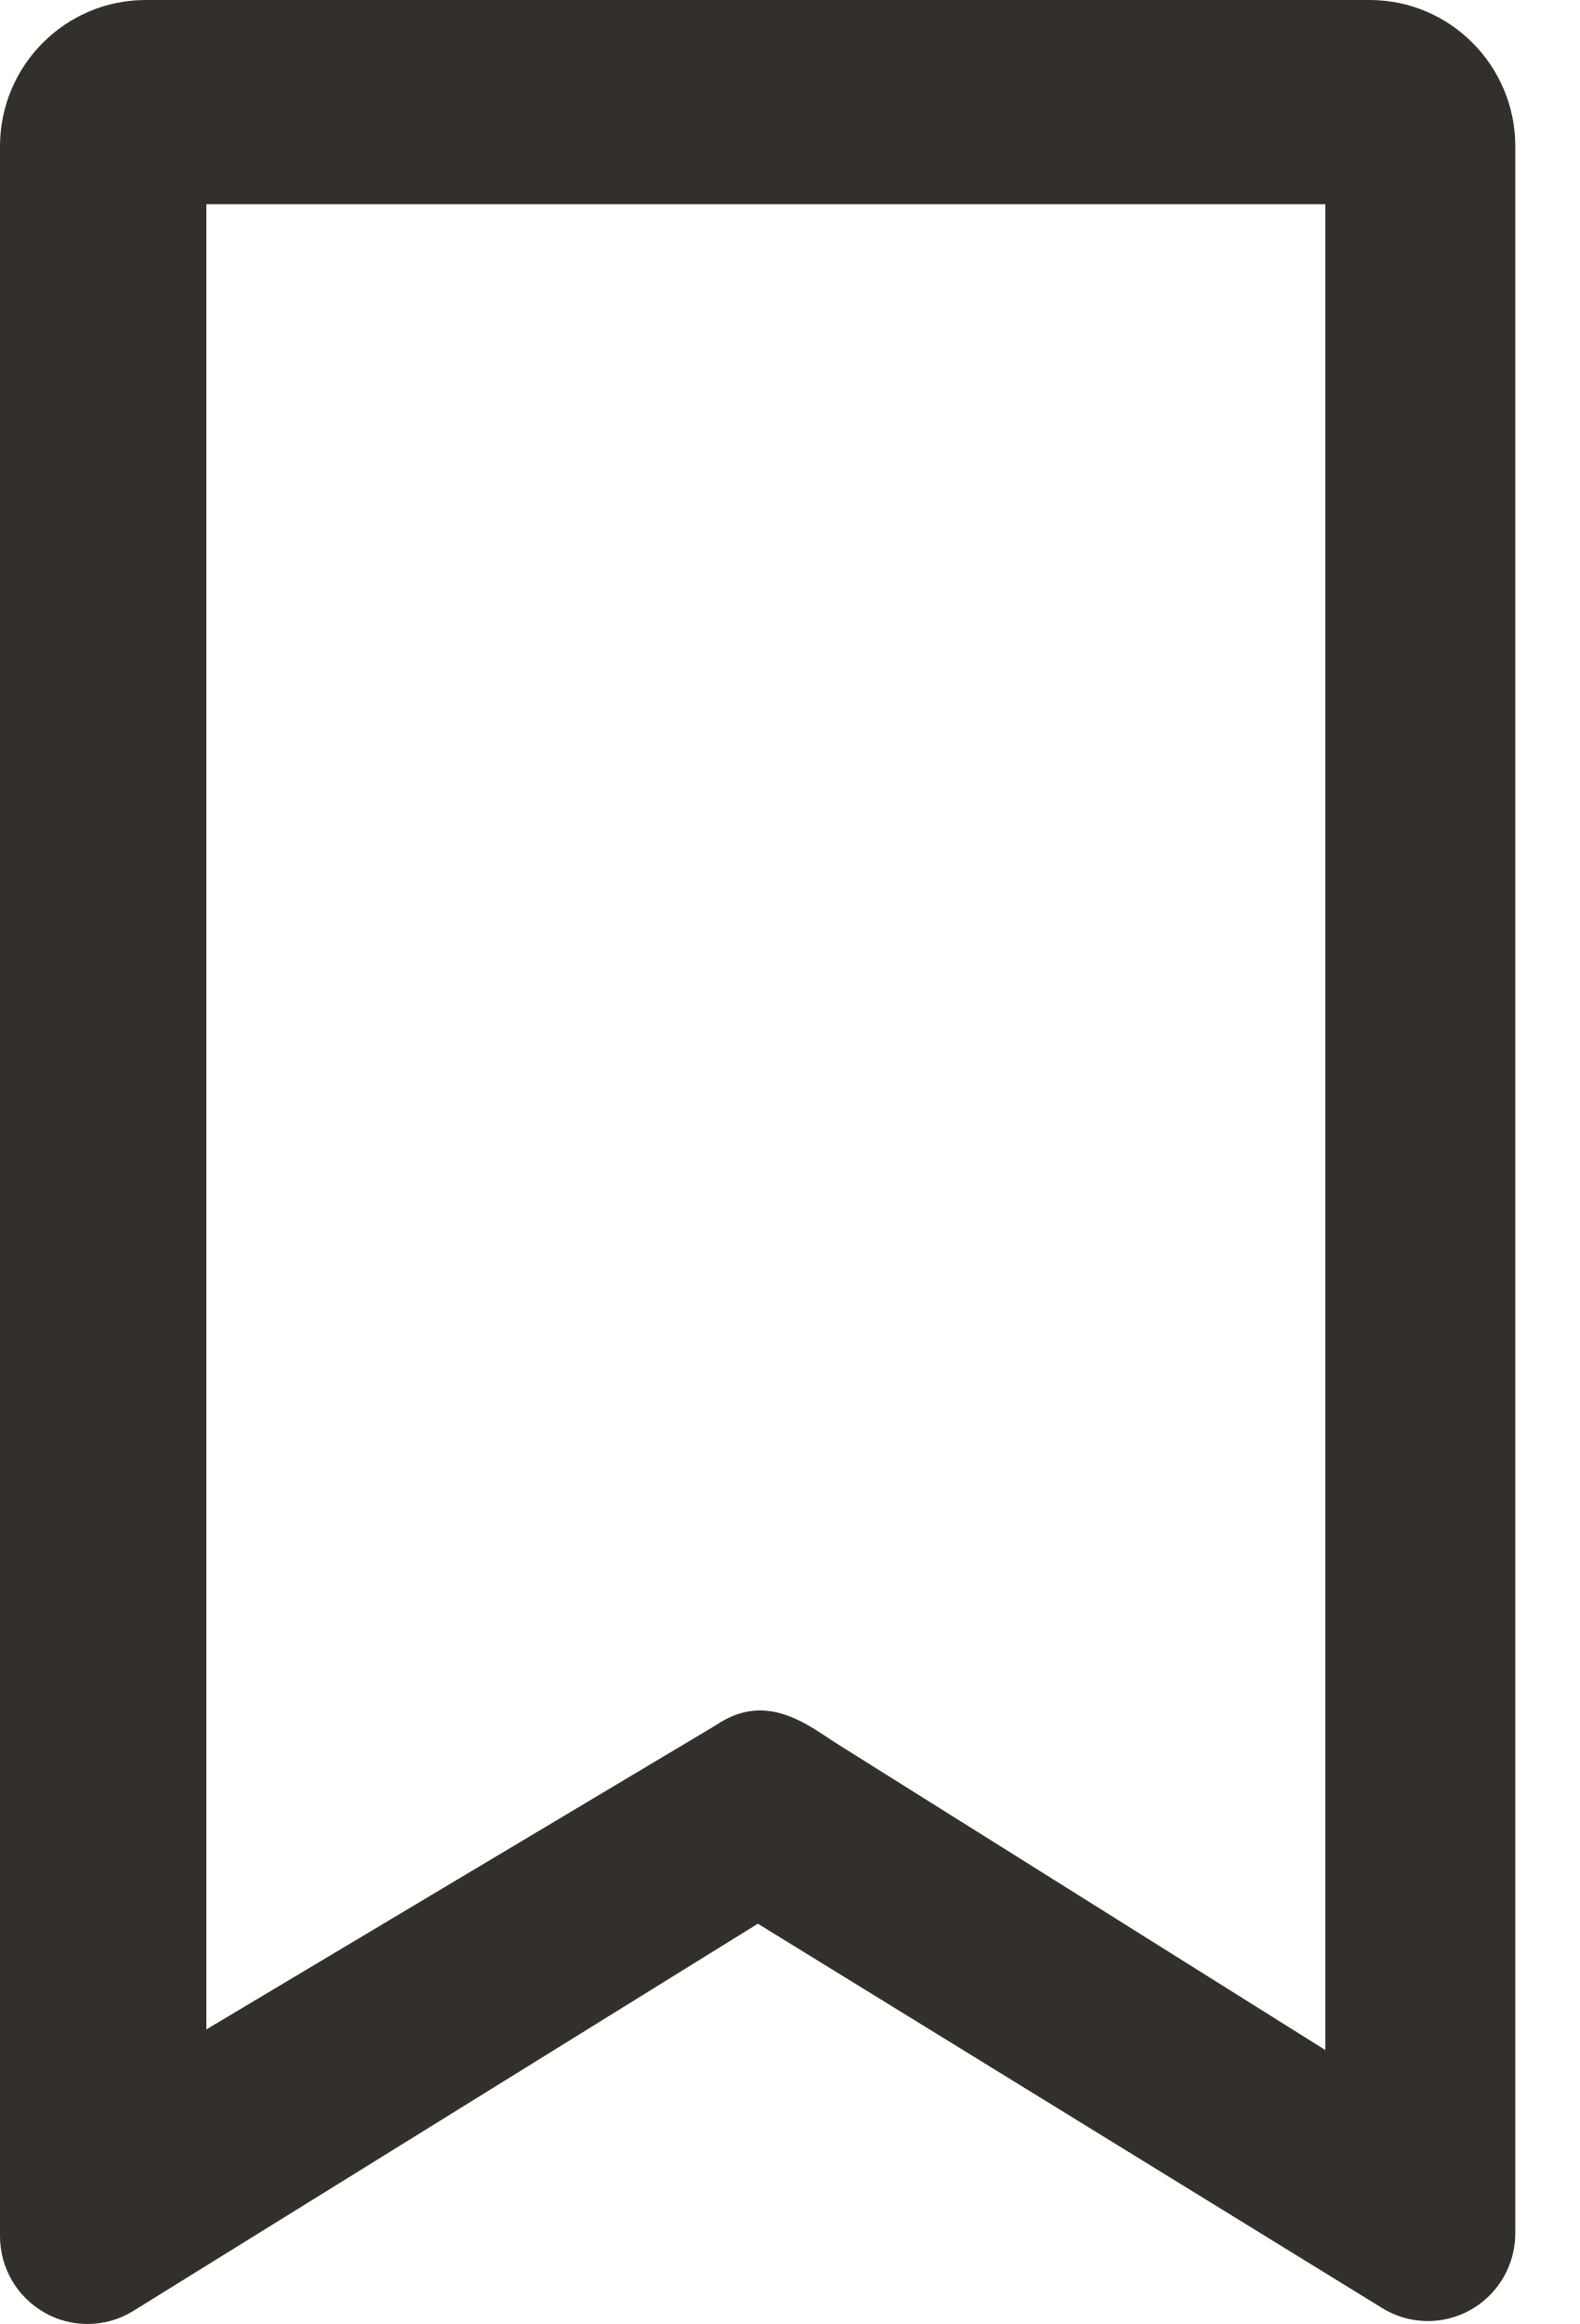
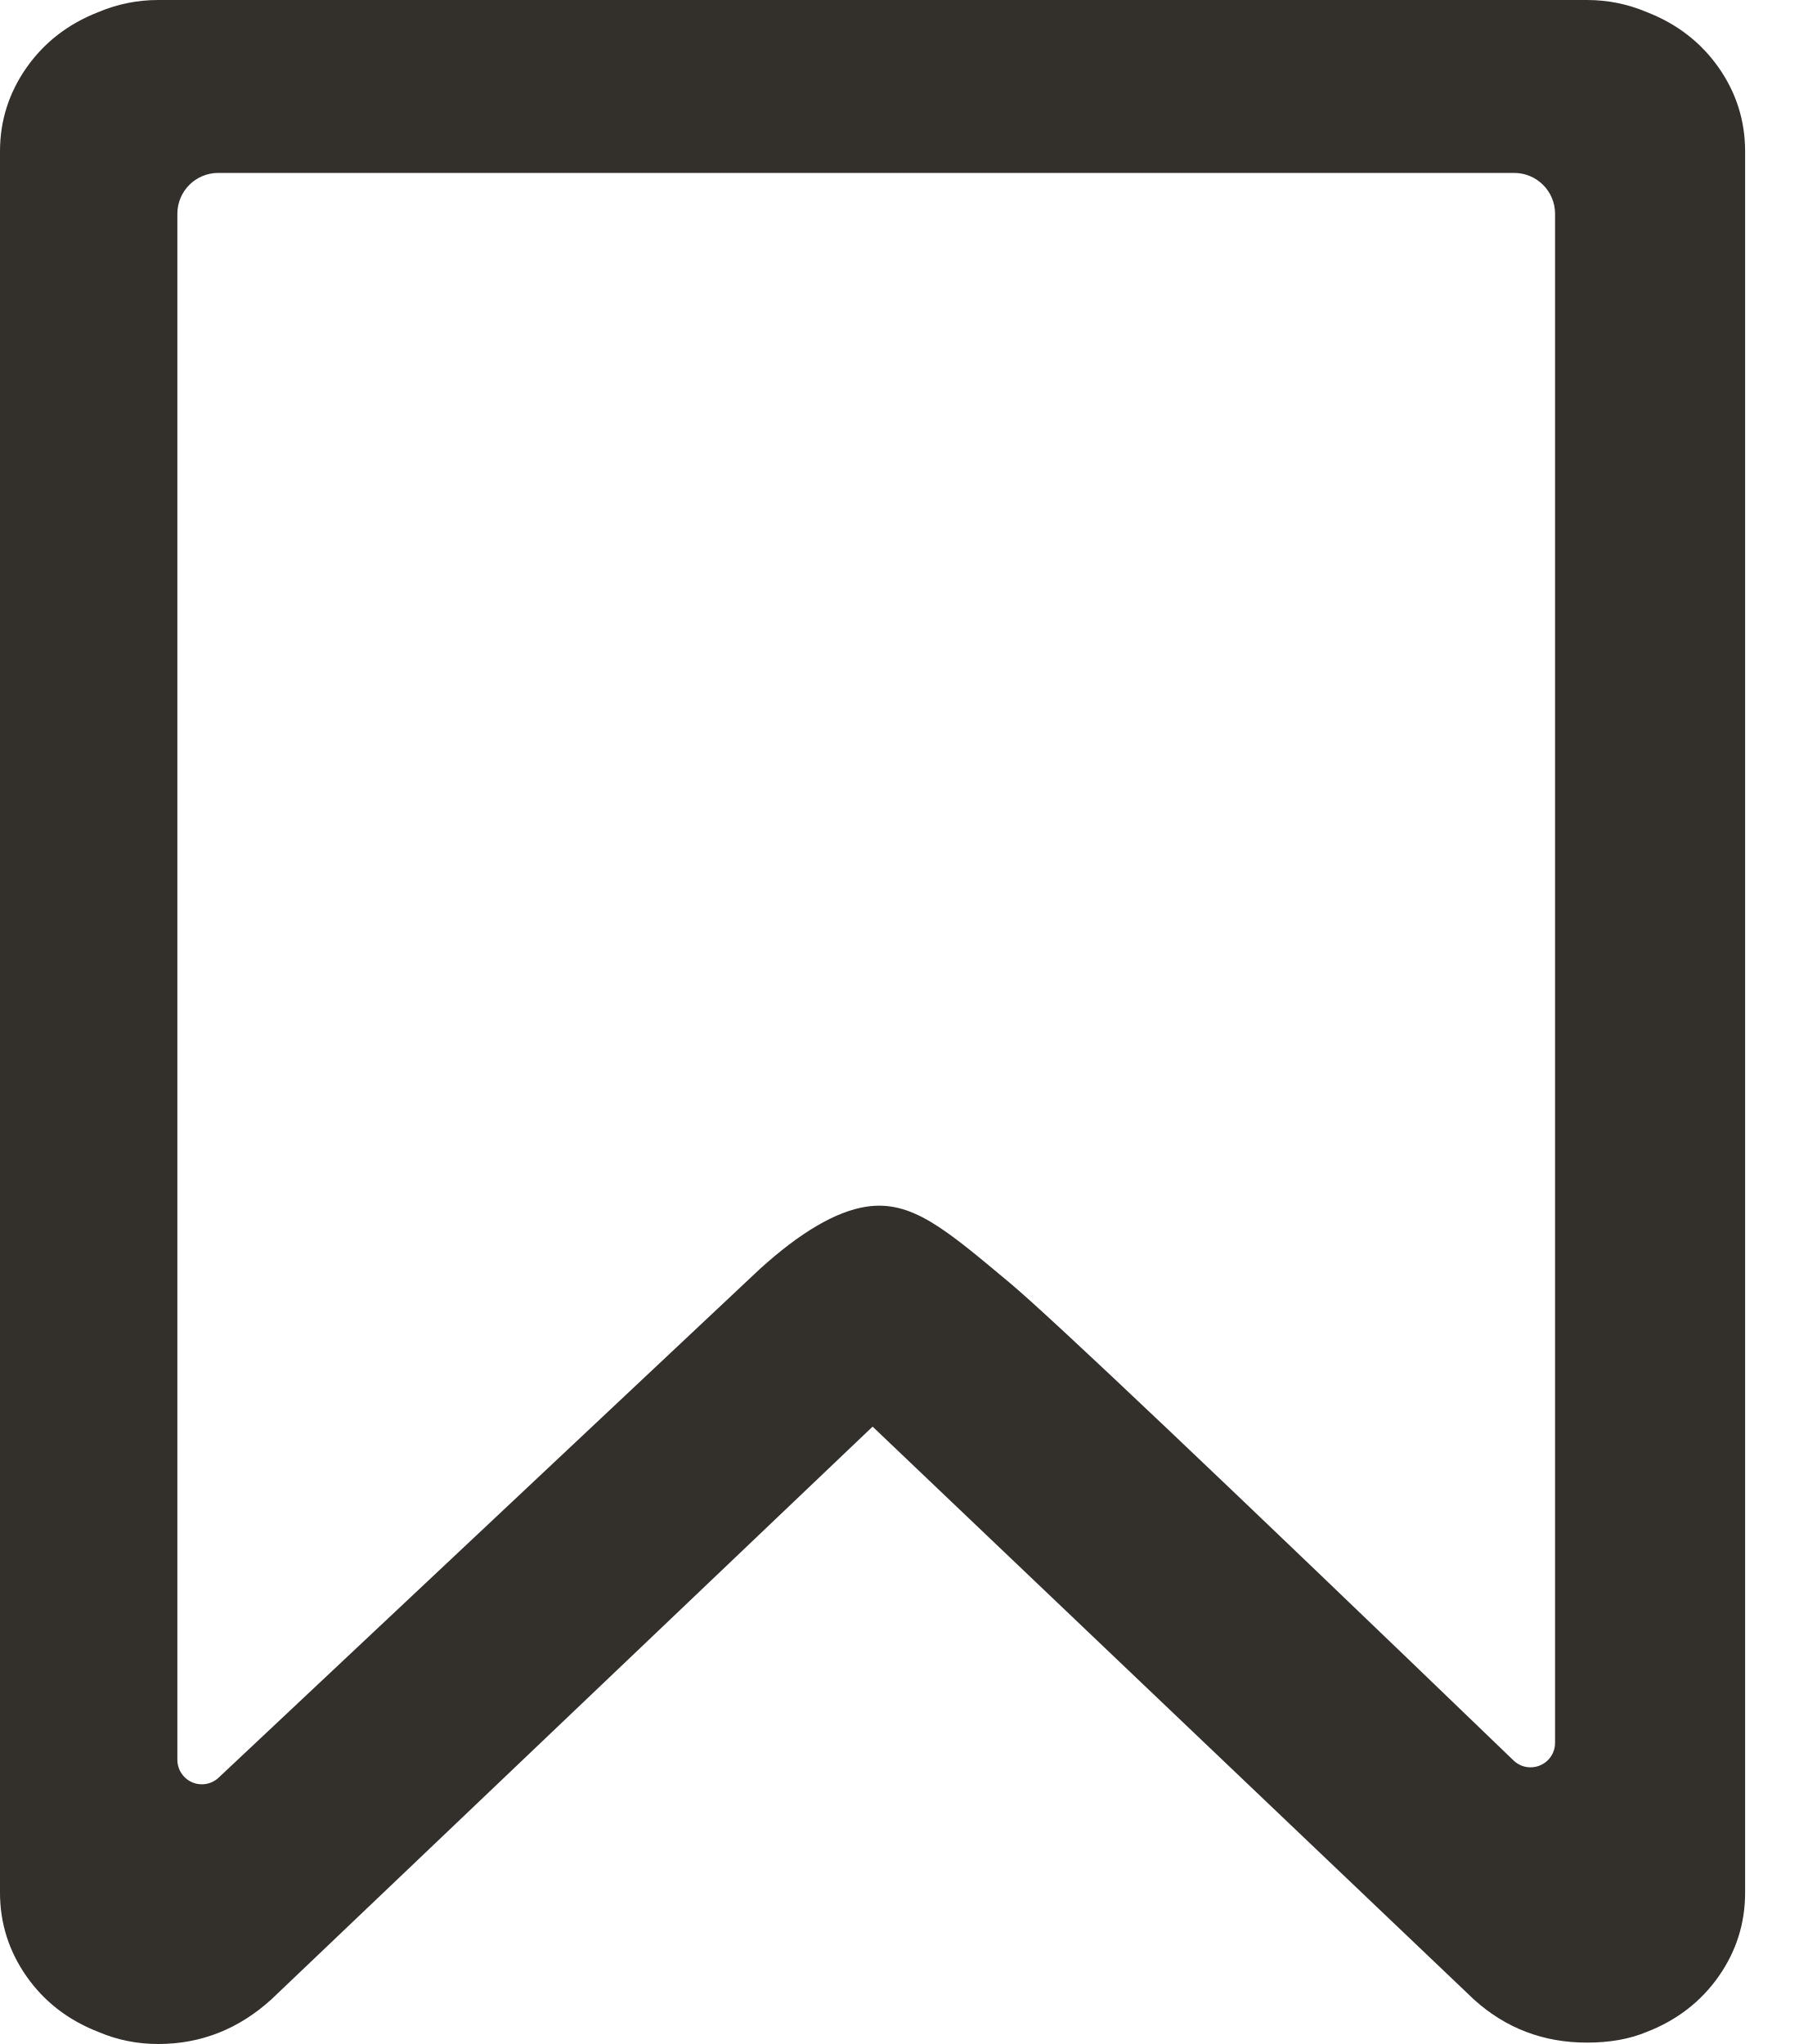
- <svg xmlns="http://www.w3.org/2000/svg" width="17px" height="25px" viewBox="0 0 17 25" version="1.1">
+ <svg xmlns="http://www.w3.org/2000/svg" width="22px" height="25px" viewBox="0 0 22 25" version="1.1">
  <g id="Page-1" stroke="none" stroke-width="1" fill="none" fill-rule="evenodd">
-     <g id="Desktop-HD" transform="translate(-287, -734)" fill="#33302B" fill-rule="nonzero">
-       <g id="bookmark" transform="translate(287, 734)">
-         <path d="M14.737,0 L1.568,0 C0.703,0 0,0.706 0,1.574 L0,24.055 C0,24.398 0.185,24.713 0.483,24.88 C0.625,24.96 0.783,25 0.941,25 C1.112,25 1.284,24.953 1.435,24.859 L8.154,20.694 L14.872,24.829 C15.162,25.008 15.526,25.015 15.823,24.848 C16.12,24.681 16.304,24.366 16.304,24.024 L16.304,1.574 C16.304,0.706 15.601,0 14.737,0 Z M14.26,22.053 L9.028,18.772 C8.726,18.585 8.267,18.178 7.71,18.554 L2.22,21.831 L2.22,2.197 L14.26,2.197 L14.26,22.053 Z" id="Shape" />
+     <g id="Desktop-HD" transform="translate(-292, -733)" fill="#33302B" fill-rule="nonzero">
+       <g id="bookmark-(1)" transform="translate(292, 733)">
+         <path d="M21.017,0.826 C20.8,0.518 20.508,0.292 20.141,0.149 C19.908,0.05 19.663,0 19.407,0 L19.407,0 L1.934,0 C1.678,0 1.434,0.05 1.2,0.149 C0.834,0.292 0.542,0.518 0.325,0.826 C0.109,1.135 0,1.476 0,1.851 L0,23.149 C0,23.524 0.109,23.865 0.325,24.174 C0.542,24.483 0.834,24.708 1.2,24.851 C1.434,24.951 1.678,25 1.934,25 C2.457,25 2.918,24.818 3.318,24.455 L10.671,17.449 L18.024,24.455 C18.413,24.807 18.874,24.983 19.407,24.983 C19.685,24.983 19.93,24.94 20.141,24.851 C20.508,24.708 20.8,24.482 21.017,24.174 C21.233,23.865 21.341,23.524 21.341,23.149 L21.341,1.851 C21.341,1.476 21.233,1.135 21.017,0.826 Z M12.349,15.691 C11.561,15.033 11.149,14.674 10.593,14.759 C10.222,14.817 9.788,15.071 9.29,15.523 L2.674,21.742 C2.553,21.856 2.363,21.85 2.25,21.729 C2.198,21.673 2.169,21.6 2.169,21.524 L2.169,2.615 C2.169,2.339 2.392,2.115 2.669,2.115 L18.517,2.115 C18.793,2.115 19.017,2.339 19.017,2.615 L19.017,21.316 C19.017,21.482 18.883,21.616 18.717,21.616 C18.639,21.616 18.565,21.586 18.509,21.532 C14.904,18.058 12.851,16.111 12.349,15.691 Z" id="Shape" />
      </g>
    </g>
  </g>
</svg>
